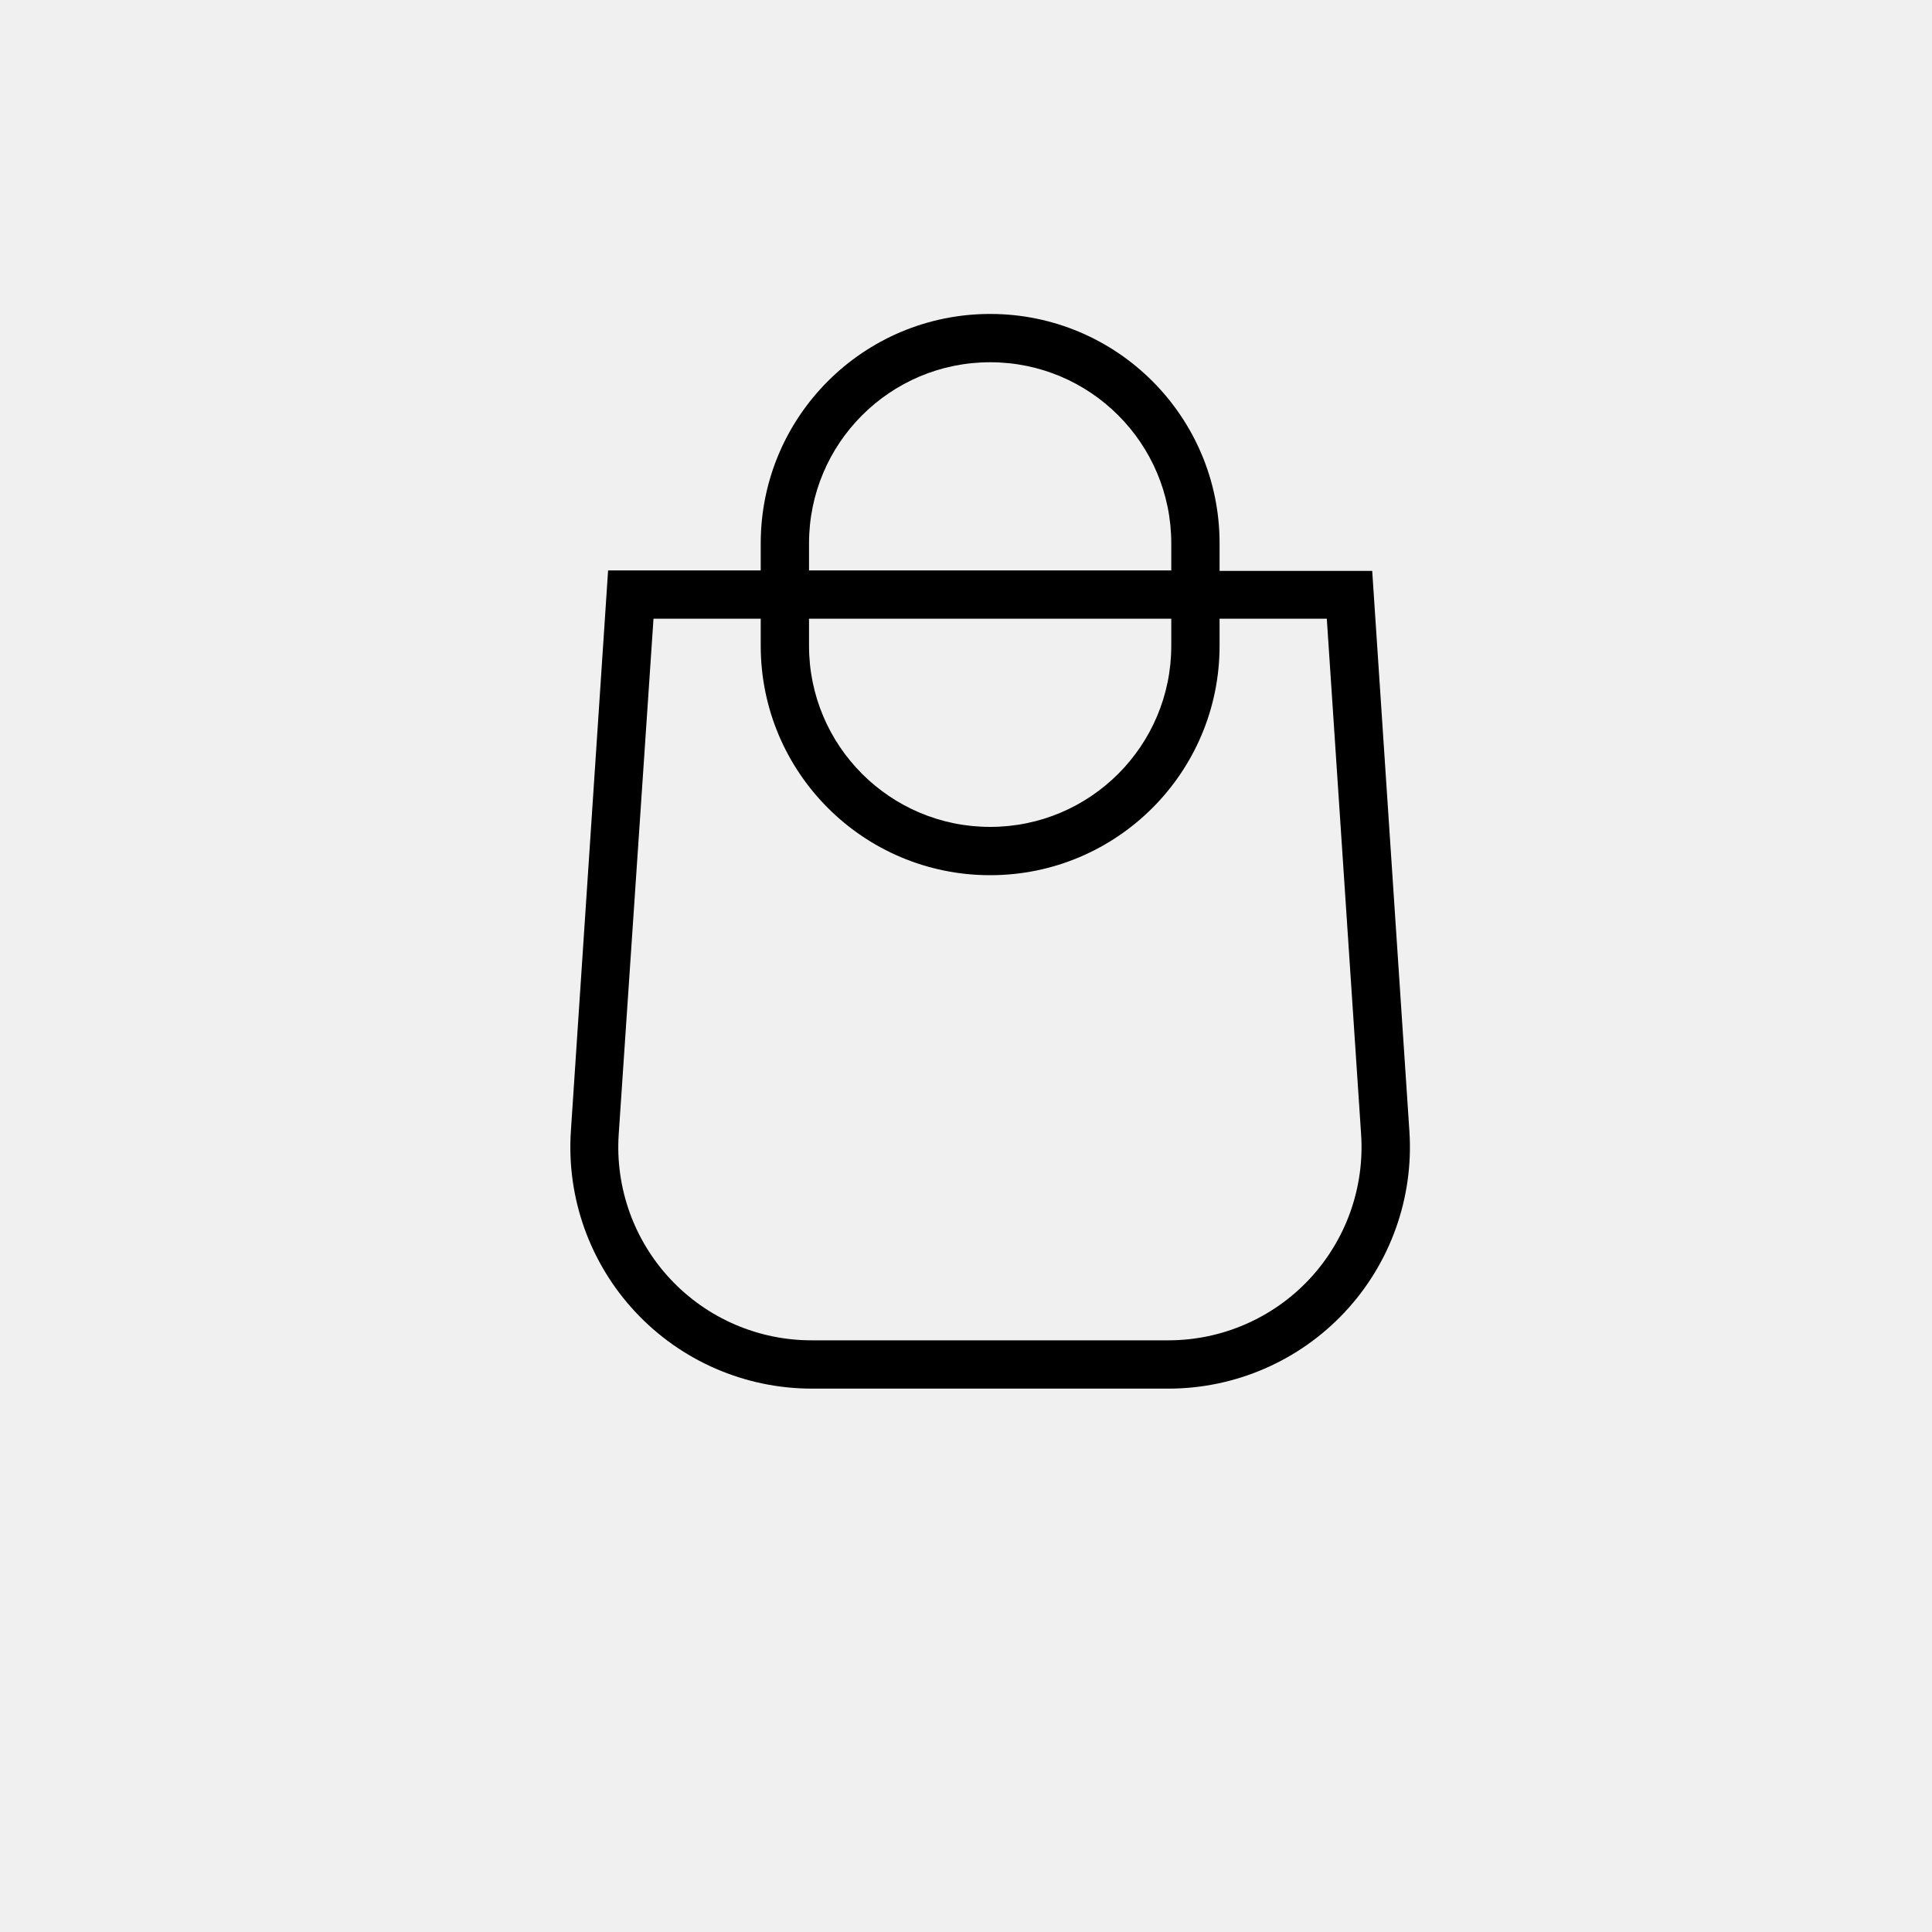
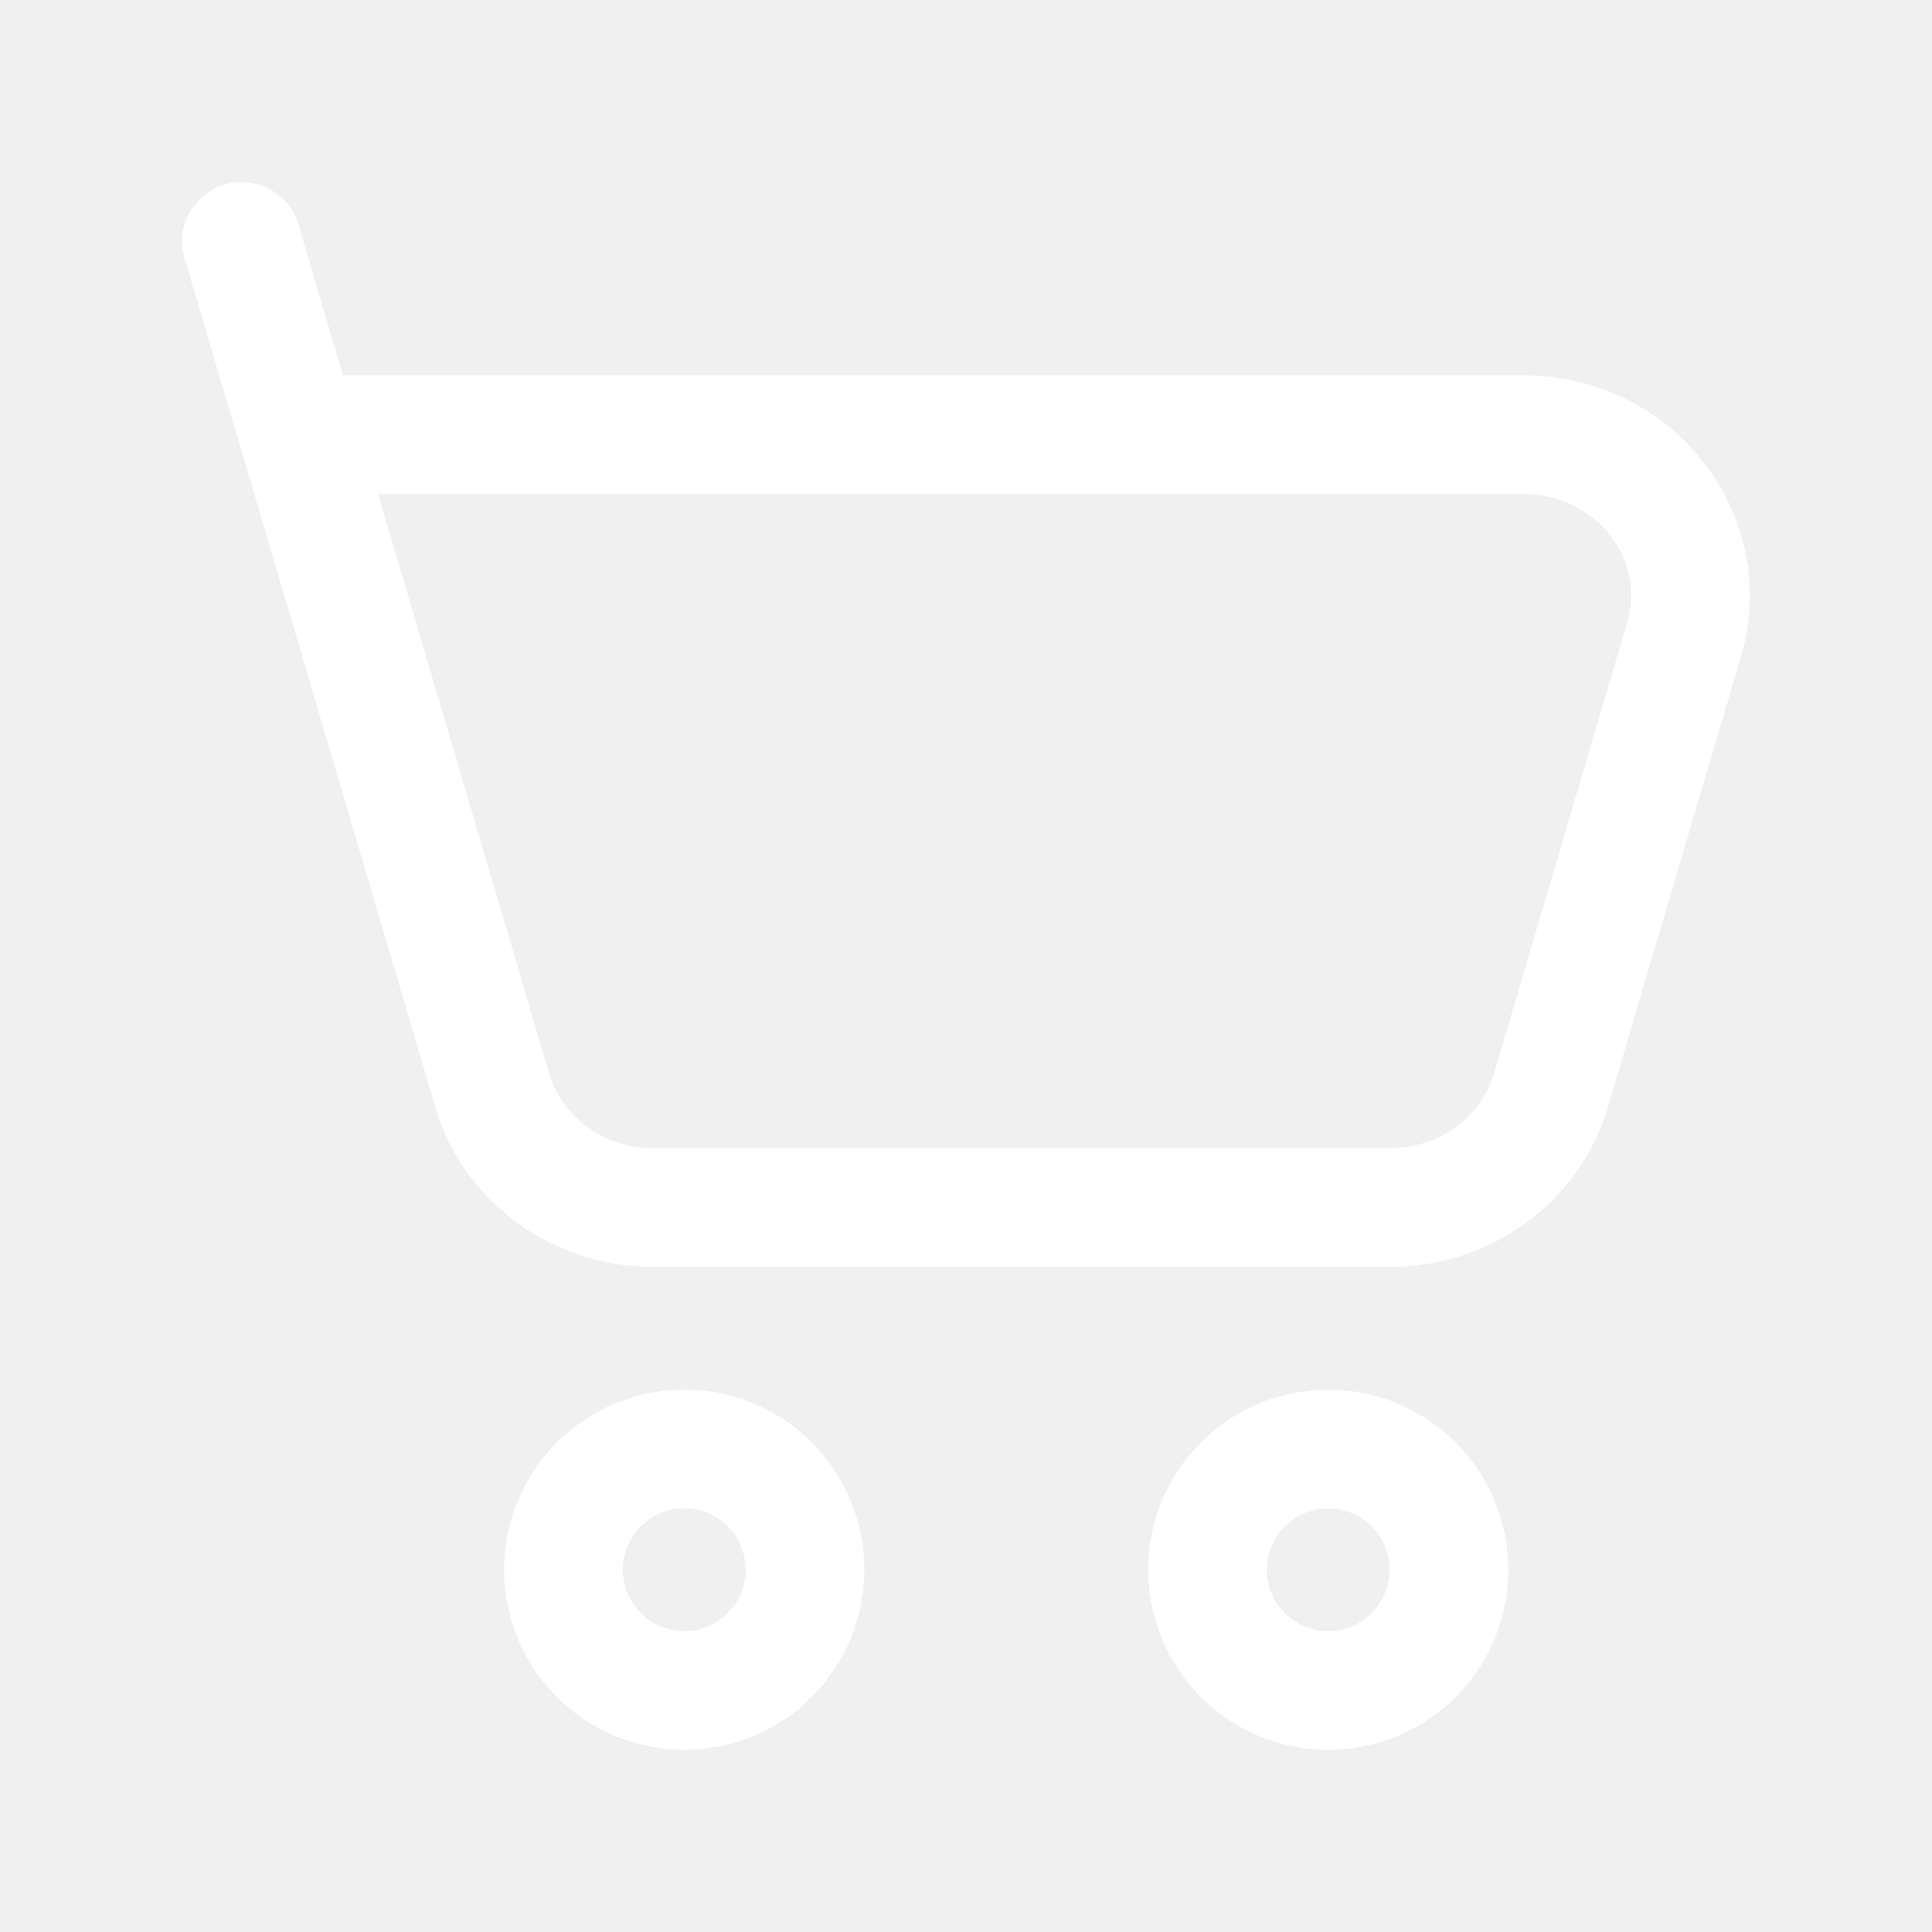
- <svg xmlns="http://www.w3.org/2000/svg" fill="none" class="icon icon-cart" viewBox="0 0 40 40">
-   <path fill="currentColor" fill-rule="evenodd" d="M20.5 6.5a4.75 4.75 0 0 0-4.75 4.75v.56h-3.16l-.77 11.6a5 5 0 0 0 4.99 5.34h7.38a5 5 0 0 0 4.99-5.33l-.77-11.6h-3.16v-.57A4.75 4.75 0 0 0 20.5 6.5m3.75 5.31v-.56a3.75 3.75 0 1 0-7.5 0v.56zm-7.5 1h7.5v.56a3.75 3.75 0 1 1-7.5 0zm-1 0v.56a4.75 4.75 0 1 0 9.5 0v-.56h2.22l.71 10.67a4 4 0 0 1-3.99 4.27h-7.38a4 4 0 0 1-4-4.27l.72-10.67z" />
+ <svg xmlns="http://www.w3.org/2000/svg" width="32" height="32" viewBox="0 0 32 32" fill="none">
+   <path d="M4.947 7.2H25.232C27.069 7.2 28.396 8.893 27.892 10.597L25.687 18.064C25.347 19.211 24.261 20 23.027 20H10.816C9.58 20 8.493 19.209 8.155 18.064L4.947 7.2ZM4.947 7.2L4 4M22 28C22.53 28 23.039 27.789 23.414 27.414C23.789 27.039 24 26.53 24 26C24 25.47 23.789 24.961 23.414 24.586C23.039 24.211 22.53 24 22 24C21.47 24 20.961 24.211 20.586 24.586C20.211 24.961 20 25.47 20 26C20 26.53 20.211 27.039 20.586 27.414C20.961 27.789 21.47 28 22 28ZM11.333 28C11.864 28 12.373 27.789 12.748 27.414C13.123 27.039 13.333 26.53 13.333 26C13.333 25.47 13.123 24.961 12.748 24.586C12.373 24.211 11.864 24 11.333 24C10.803 24 10.294 24.211 9.919 24.586C9.544 24.961 9.333 25.47 9.333 26C9.333 26.53 9.544 27.039 9.919 27.414C10.294 27.789 10.803 28 11.333 28Z" stroke="white" stroke-width="1.966" stroke-linecap="round" stroke-linejoin="round" />
</svg>
